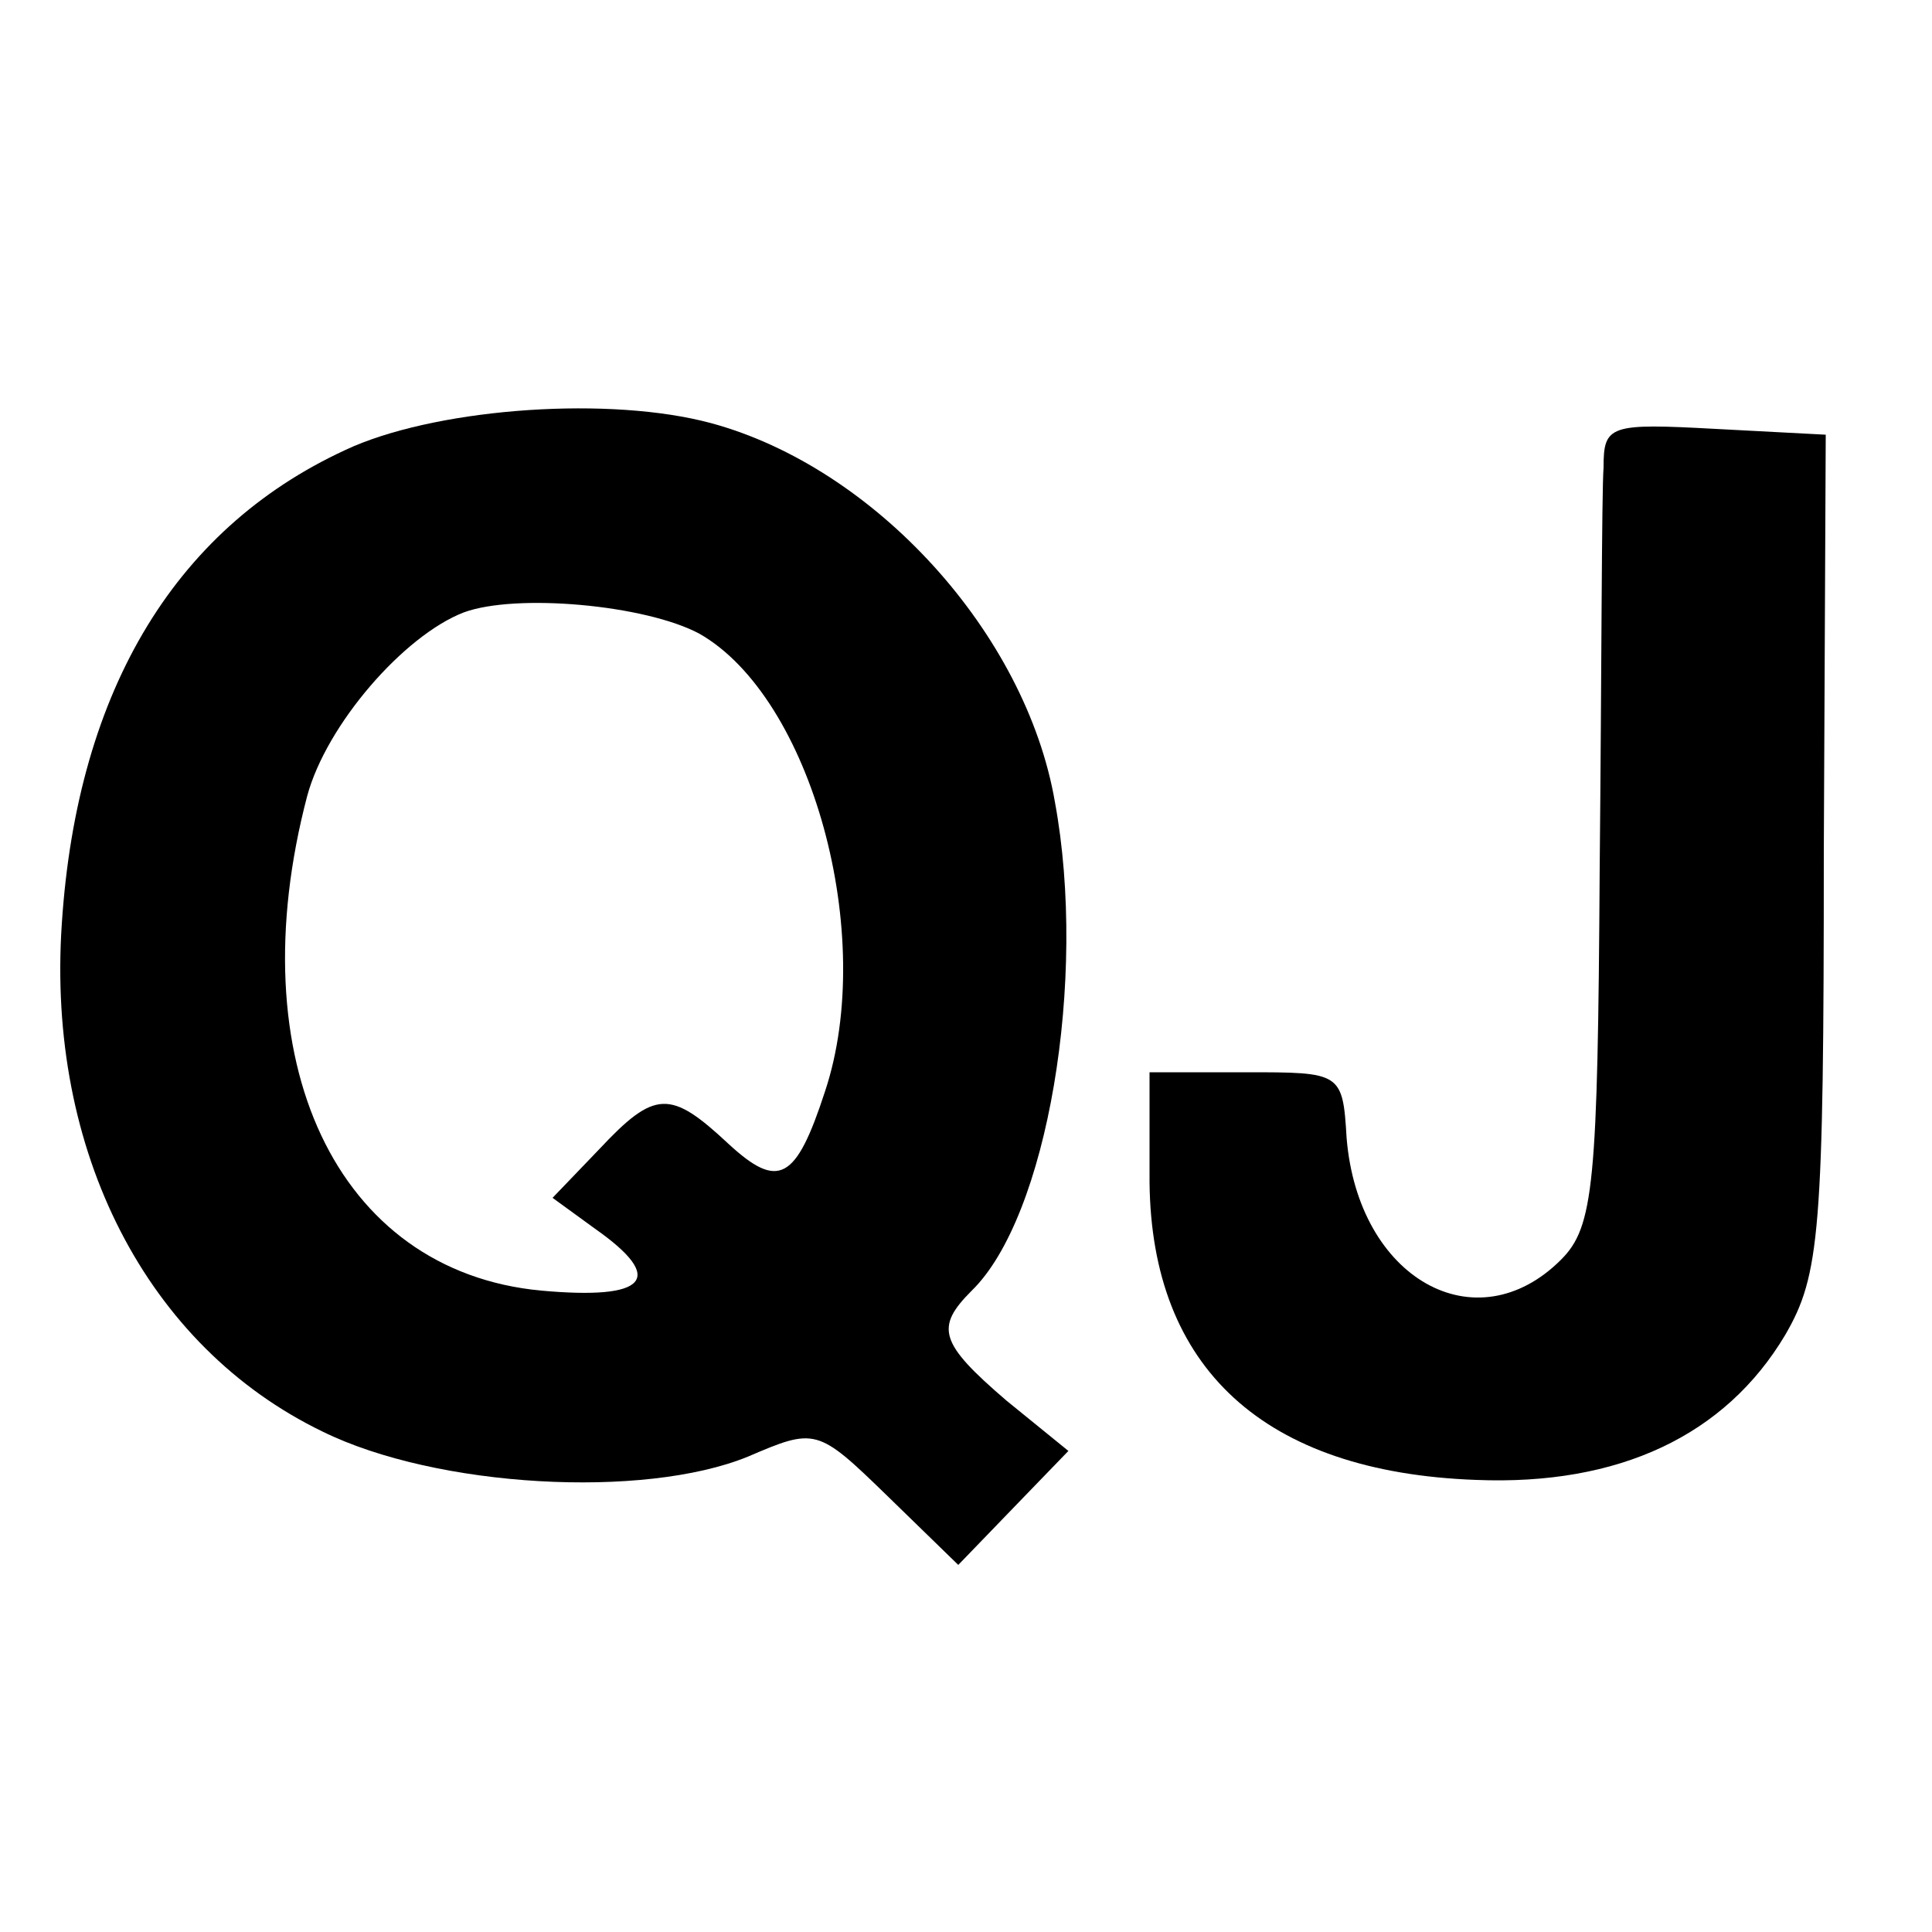
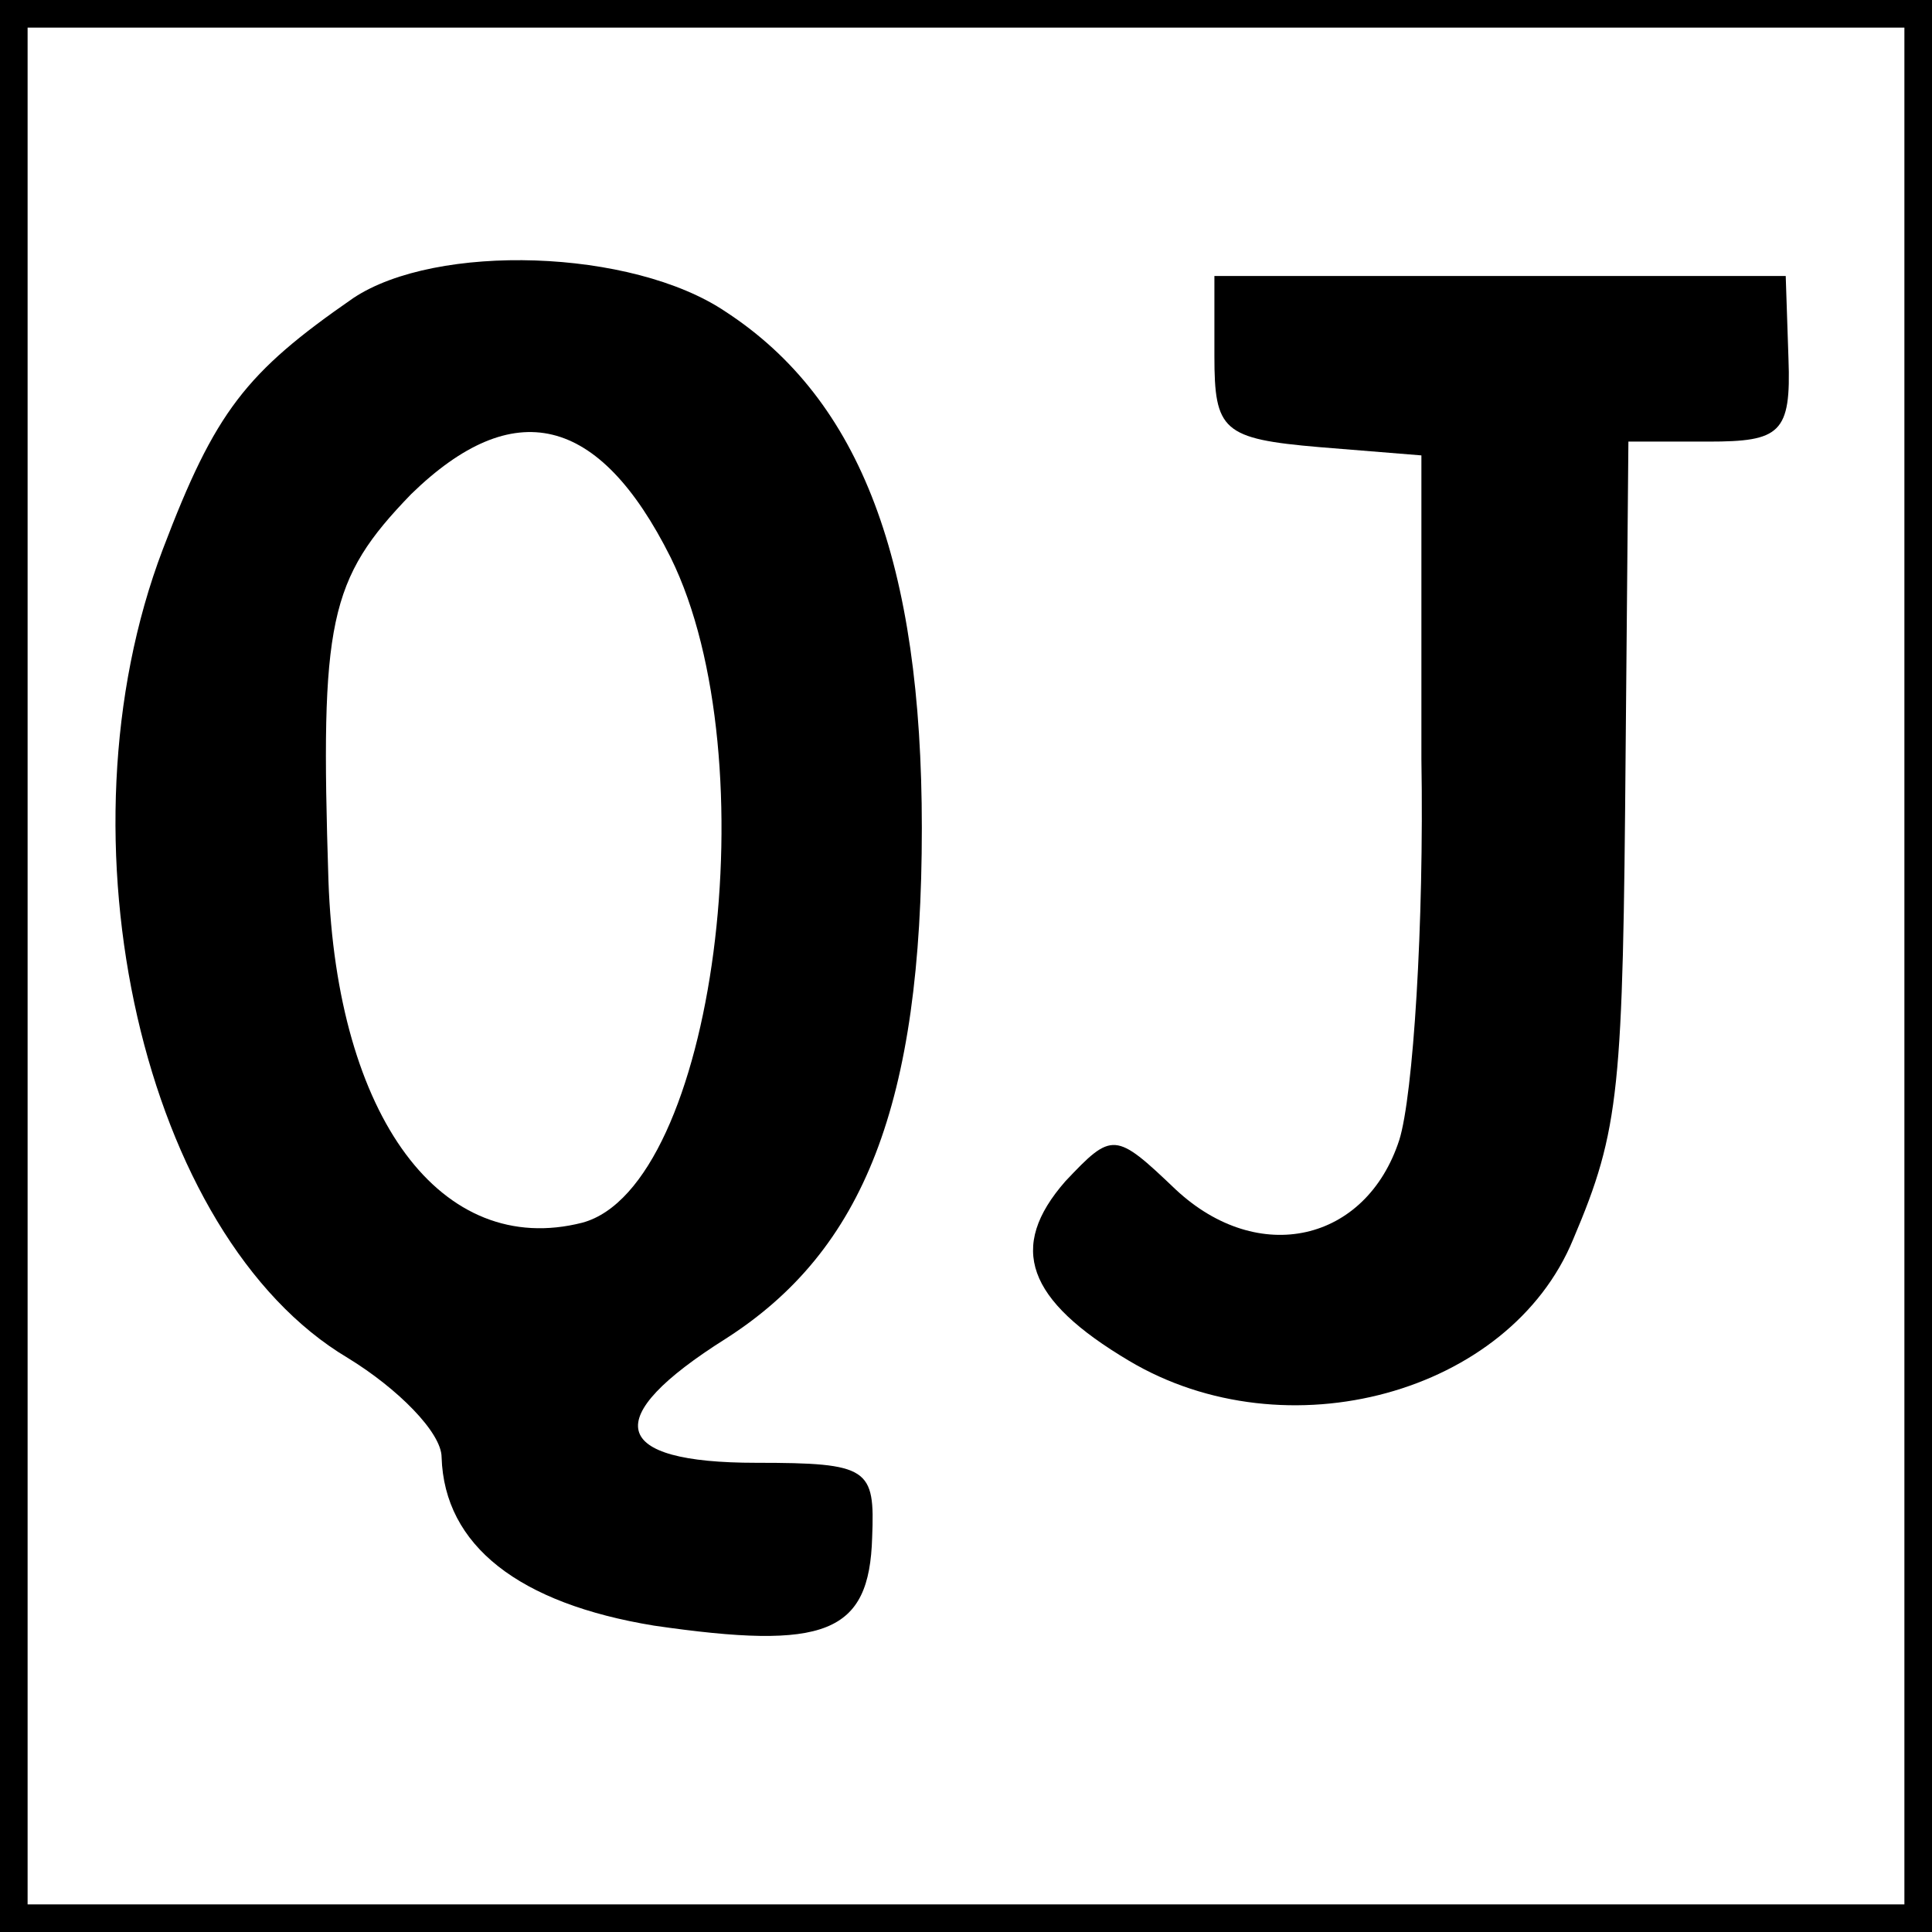
- <svg xmlns="http://www.w3.org/2000/svg" version="1.0" width="100pt" height="100pt" viewBox="0 0 100 100" preserveAspectRatio="xMidYMid meet">
-   <g transform="translate(0,100) scale(0.1,-0.1)" fill="#000000" stroke="none">
-     <path d="M183 769 c-91 -40 -143 -125 -151 -247 -8 -118 44 -219 135 -263 59 -29 166 -35 220 -13 35 15 36 15 72 -20 l37 -36 28 29 29 30 -32 26 c-35 30 -37 38 -18 57 39 38 60 161 43 253 -15 87 -93 173 -178 196 -52 14 -138 8 -185 -12z m179 -97 c58 -33 92 -156 65 -237 -15 -46 -24 -51 -50 -27 -30 28 -38 28 -67 -3 l-24 -25 22 -16 c37 -26 27 -37 -28 -32 -106 10 -157 119 -121 256 10 37 50 83 81 95 27 10 94 4 122 -11z" />
-     <path d="M830 758 c-1 -13 -1 -106 -2 -207 -1 -164 -3 -186 -20 -203 -44 -44 -105 -10 -111 63 -2 34 -3 34 -52 34 l-50 0 0 -57 c1 -96 59 -150 169 -154 74 -3 129 23 160 75 18 31 20 53 20 250 l1 216 -57 3 c-55 3 -58 2 -58 -20z" />
+ <svg xmlns="http://www.w3.org/2000/svg" version="1.0" width="70pt" height="70pt" viewBox="0 0 70 70" preserveAspectRatio="xMidYMid meet">
+   <g transform="translate(0,70) scale(0.1,-0.1)" fill="#000000" stroke="none">
+     <path d="M0 350 l0 -350 350 0 350 0 0 350 0 350 -350 0 -350 0 0 -350z m690 0 l0 -340 -340 0 -340 0 0 340 0 340 340 0 340 0 0 -340z" />
+     <path d="M128 592 c-39 -27 -50 -41 -69 -91 -40 -105 -7 -249 67 -293 18 -11 34 -27 34 -36 1 -32 28 -53 77 -61 62 -9 78 -3 79 32 1 25 -1 27 -42 27 -53 0 -57 16 -11 45 50 32 71 85 71 185 0 96 -22 155 -71 187 -34 23 -105 25 -135 5z m115 -94 c36 -73 16 -228 -32 -241 -51 -13 -89 38 -92 124 -3 94 0 109 30 140 37 36 68 29 94 -23z" />
+     <path d="M440 571 c0 -27 3 -30 38 -33 l37 -3 0 -110 c1 -60 -3 -122 -8 -138 -12 -37 -51 -46 -81 -18 -22 21 -23 21 -40 3 -21 -24 -14 -43 23 -65 57 -34 138 -12 161 44 17 40 18 54 19 177 l1 112 29 0 c26 0 30 3 29 30 l-1 30 -104 0 -103 0 0 -29z" />
  </g>
</svg>
